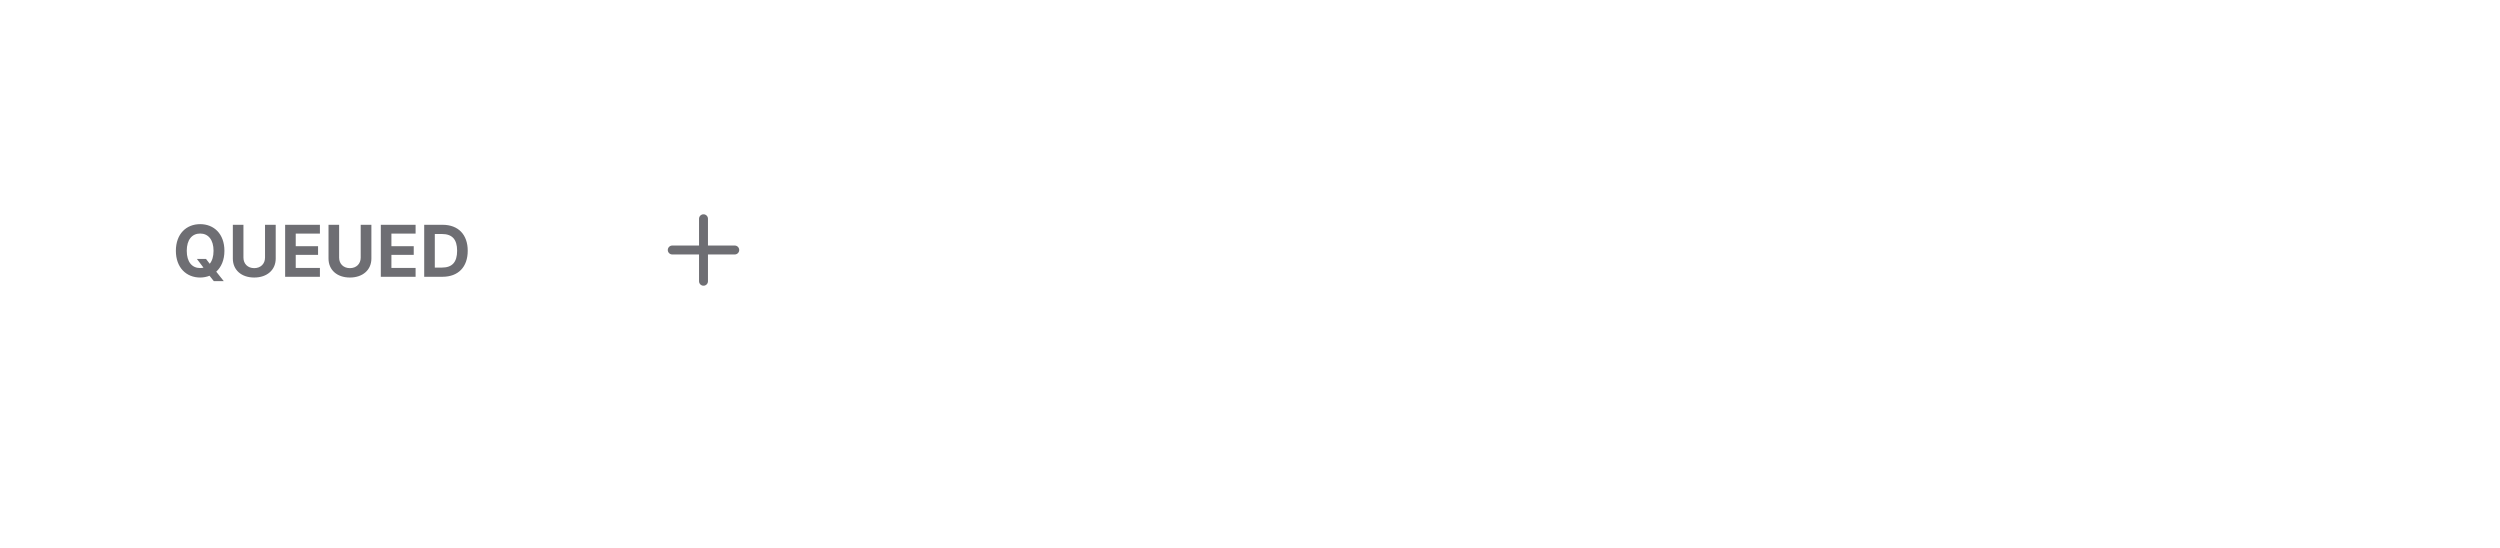
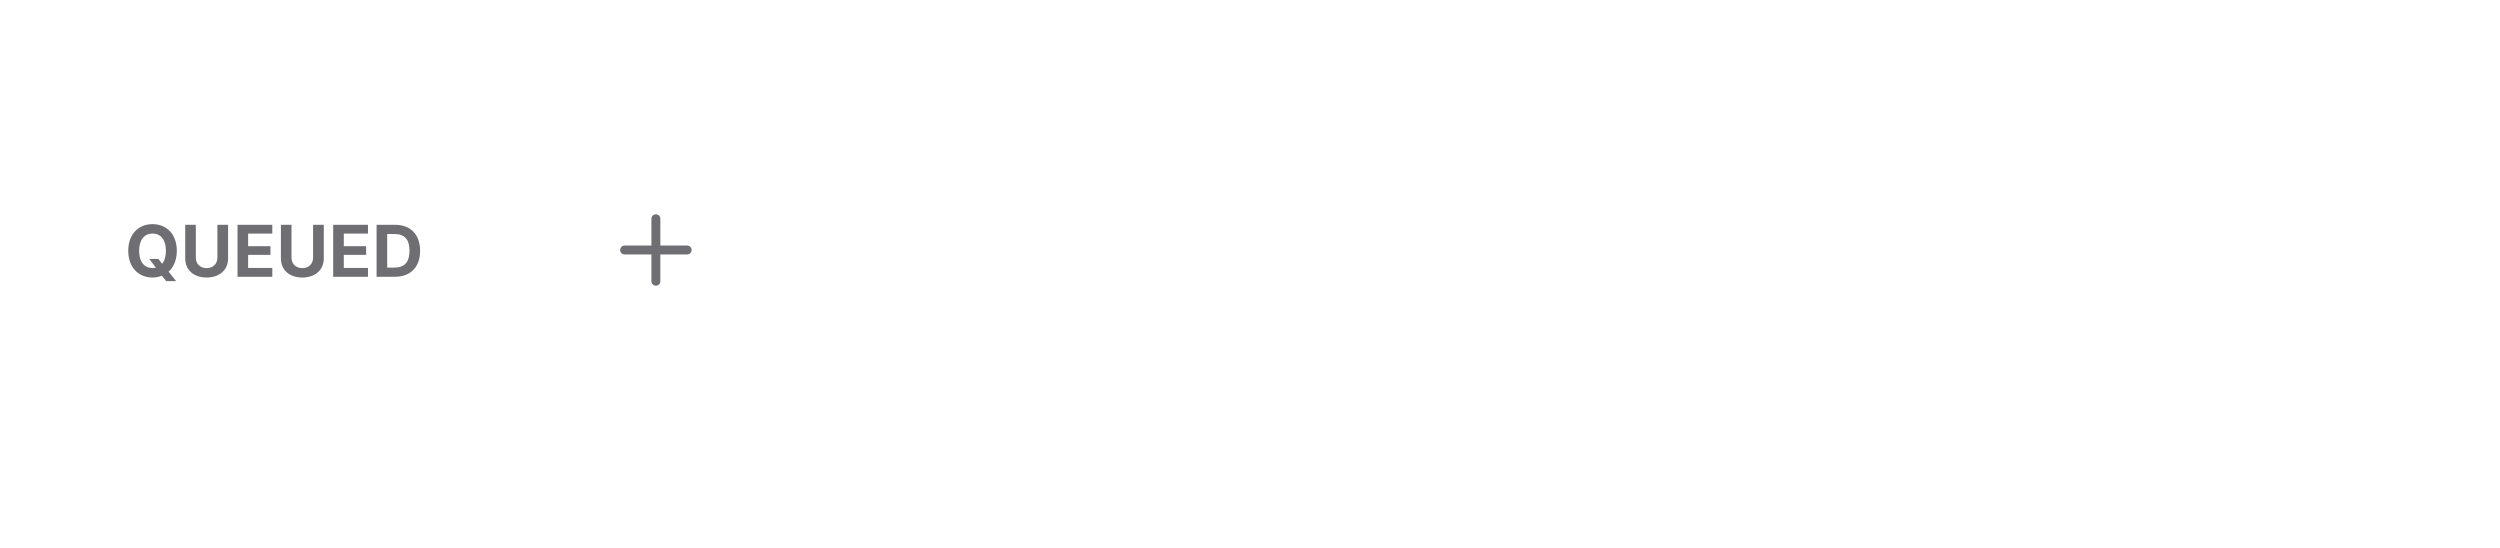
<svg xmlns="http://www.w3.org/2000/svg" viewBox="0 0 420 92" width="420" height="92">
  <defs>
    <clipPath id="cp0">
-       <rect x="29" y="34.5" width="54.2" height="15" />
+       <rect x="21" y="34.5" width="54.2" height="15" />
    </clipPath>
    <clipPath id="ct1">
-       <rect x="29" y="34.5" width="54.2" height="15" />
+       <rect x="21" y="34.5" width="54.2" height="15" />
    </clipPath>
    <clipPath id="cp2">
-       <rect x="109" y="33" width="18.2" height="18" />
+       <rect x="101" y="33" width="18.2" height="18" />
    </clipPath>
  </defs>
-   <rect x="20.5" y="20.5" width="71" height="43" rx="11.5" fill="none" stroke="rgba(0,0,0,0)" stroke-width="1" />
+   <rect x="20.5" y="20.5" width="55" height="43" rx="11.5" fill="none" stroke="rgba(0,0,0,0)" stroke-width="1" />
  <g clip-path="url(#cp0)">
    <g clip-path="url(#ct1)">
-       <text x="29" y="46.5" font-family="system-ui, &quot;-apple-system&quot;, sans-serif" font-size="12" font-weight="650" fill="rgb(110,110,115)">QUEUED</text>
+       <text x="21" y="46.5" font-family="system-ui, &quot;-apple-system&quot;, sans-serif" font-size="12" font-weight="650" fill="rgb(110,110,115)">QUEUED</text>
    </g>
  </g>
-   <rect x="100.5" y="24.5" width="35" height="35" rx="11.5" fill="none" stroke="rgba(0,0,0,0)" stroke-width="1" />
+   <rect x="92.5" y="24.5" width="35" height="35" rx="11.5" fill="none" stroke="rgba(0,0,0,0)" stroke-width="1" />
  <g clip-path="url(#cp2)">
    <g color="rgb(110, 110, 115)">
      <clipPath id="svgic3">
-         <rect x="109.2" y="33" width="18" height="18" />
+         <rect x="101.2" y="33" width="18" height="18" />
      </clipPath>
      <g clip-path="url(#svgic3)">
-         <g transform="matrix(.75 0 0 .75 109.188 33)">
+         <g transform="matrix(.75 0 0 .75 101.188 33)">
          <path d="M5 12h14" style="marker:none;vector-effect:none;color-interpolation:srgb" fill="none" stroke="rgb(110, 110, 115)" stroke-width="2px" stroke-dasharray="none" stroke-linecap="round" stroke-linejoin="round" stroke-opacity="1" fill-opacity="1" opacity="1" />
          <path d="M12 5v14" style="marker:none;vector-effect:none;color-interpolation:srgb" fill="none" stroke="rgb(110, 110, 115)" stroke-width="2px" stroke-dasharray="none" stroke-linecap="round" stroke-linejoin="round" stroke-opacity="1" fill-opacity="1" opacity="1" />
        </g>
      </g>
    </g>
  </g>
</svg>
